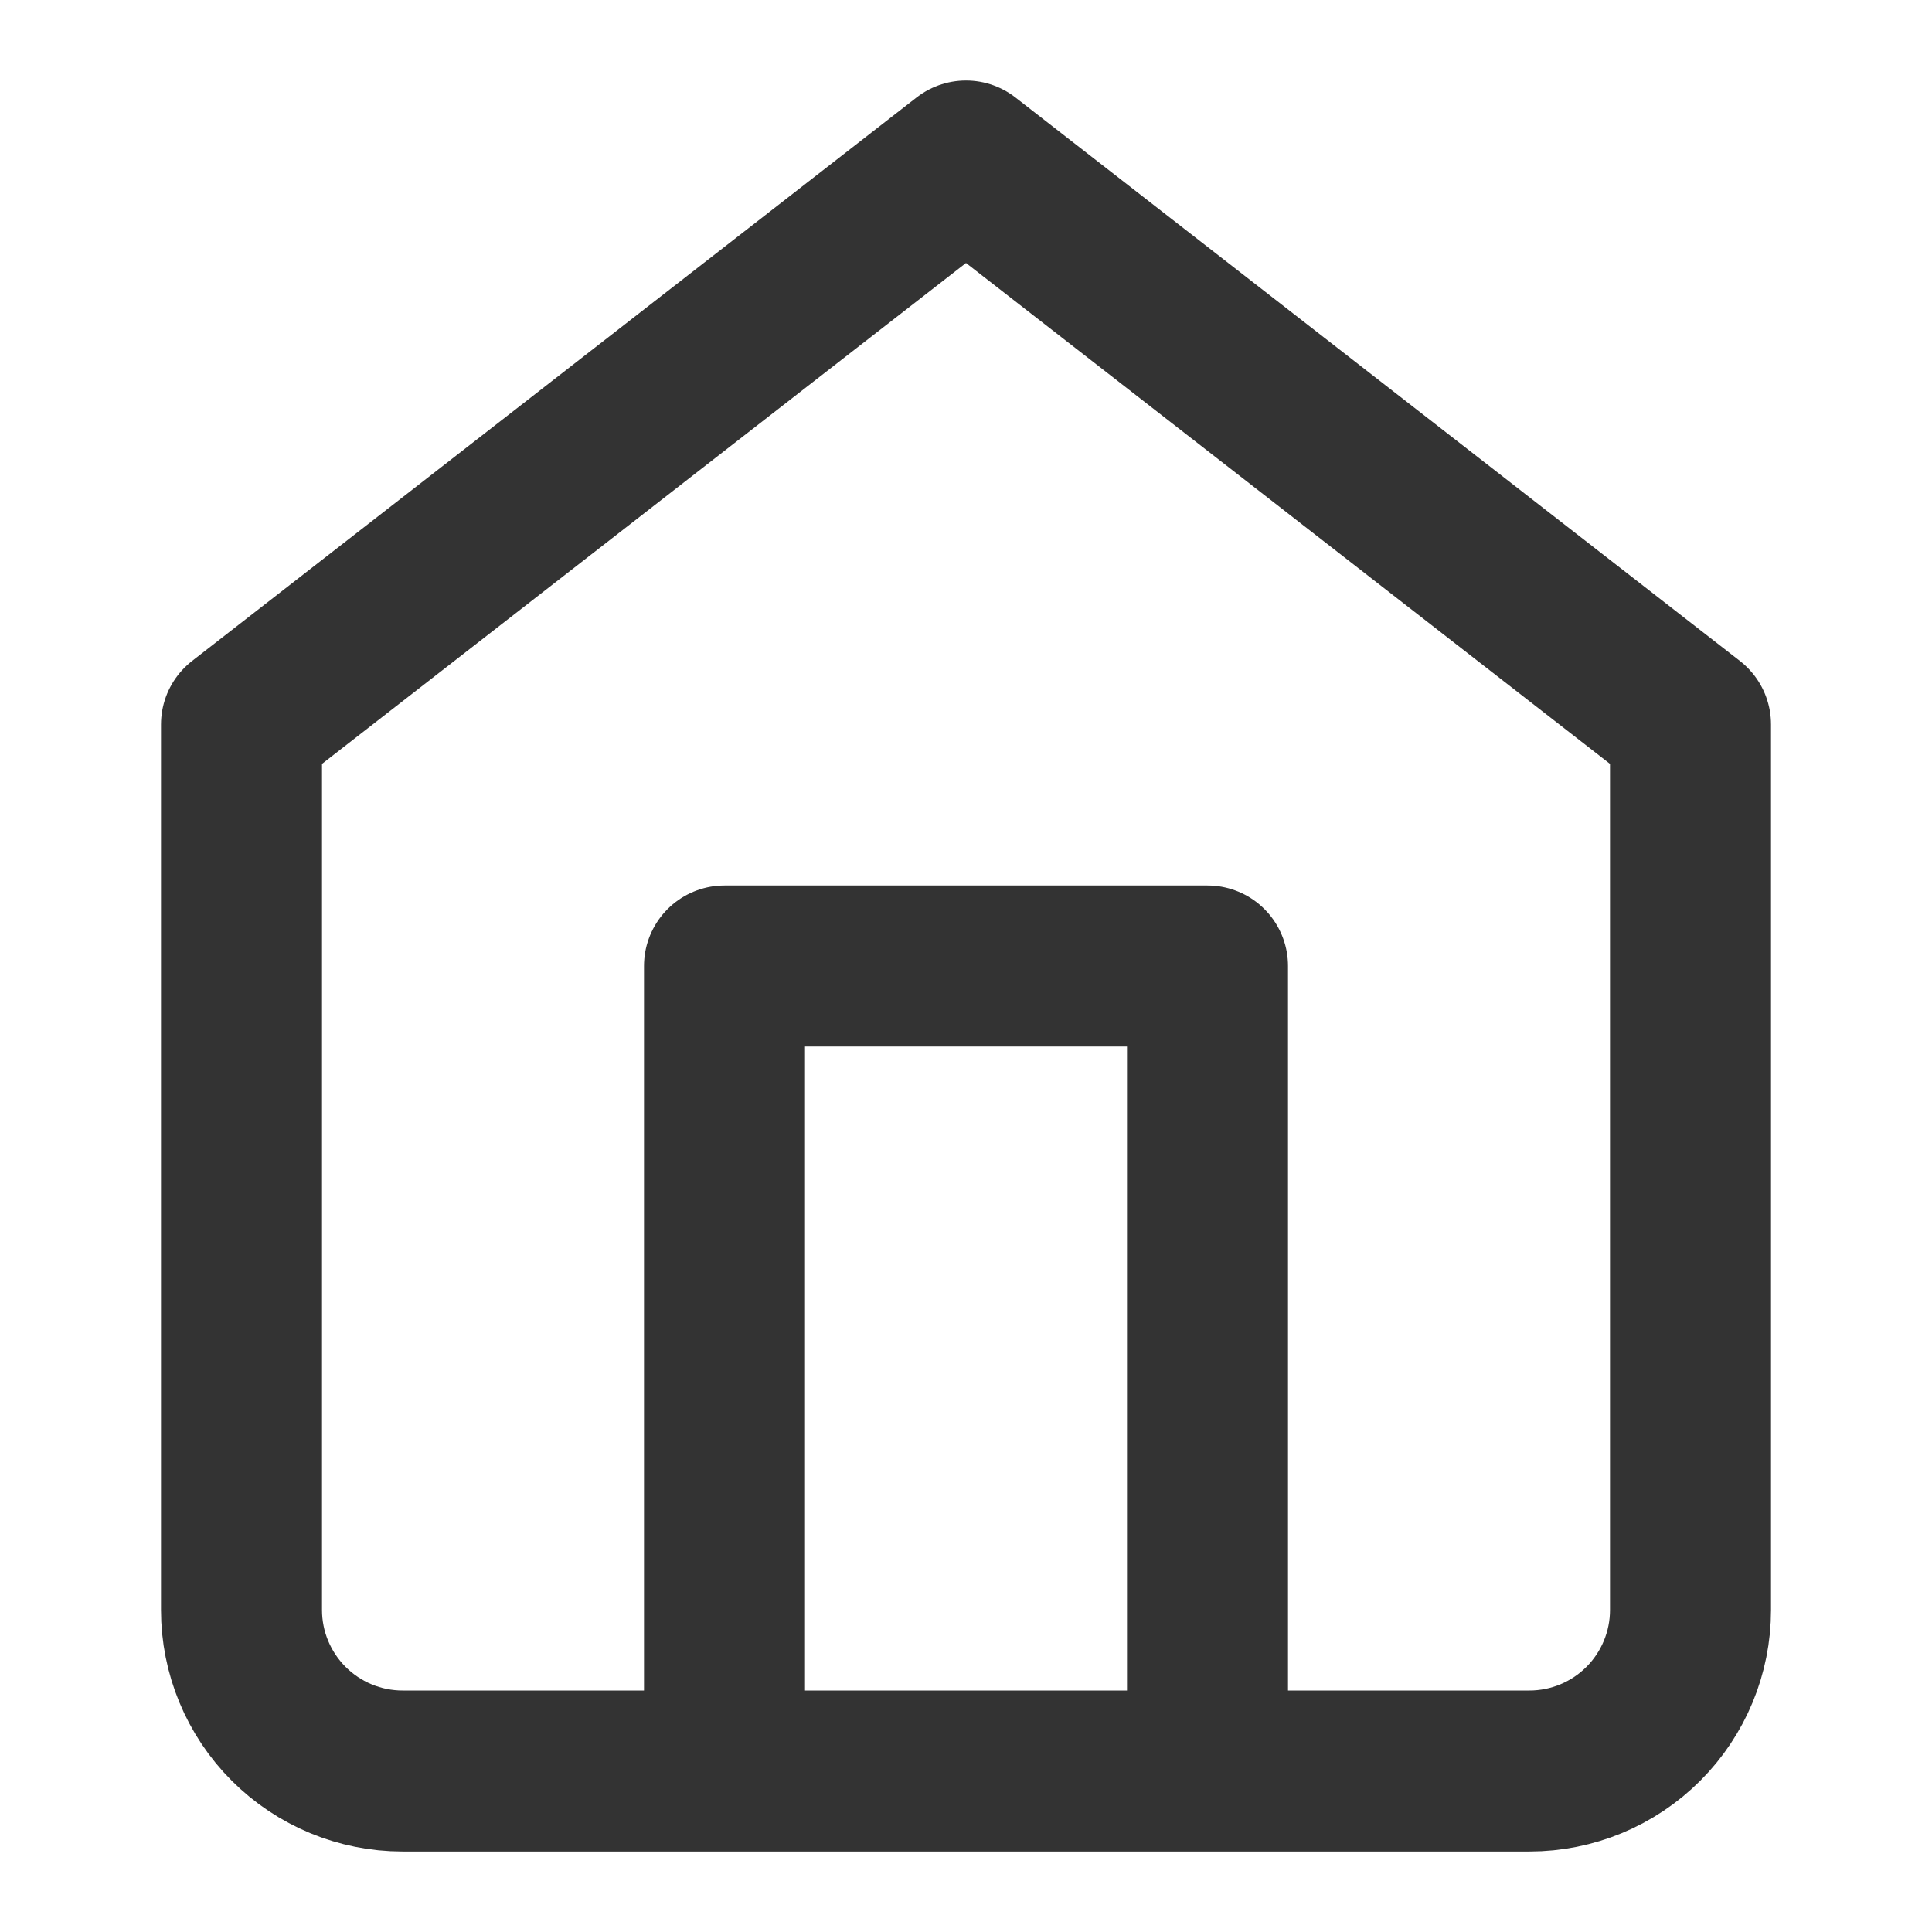
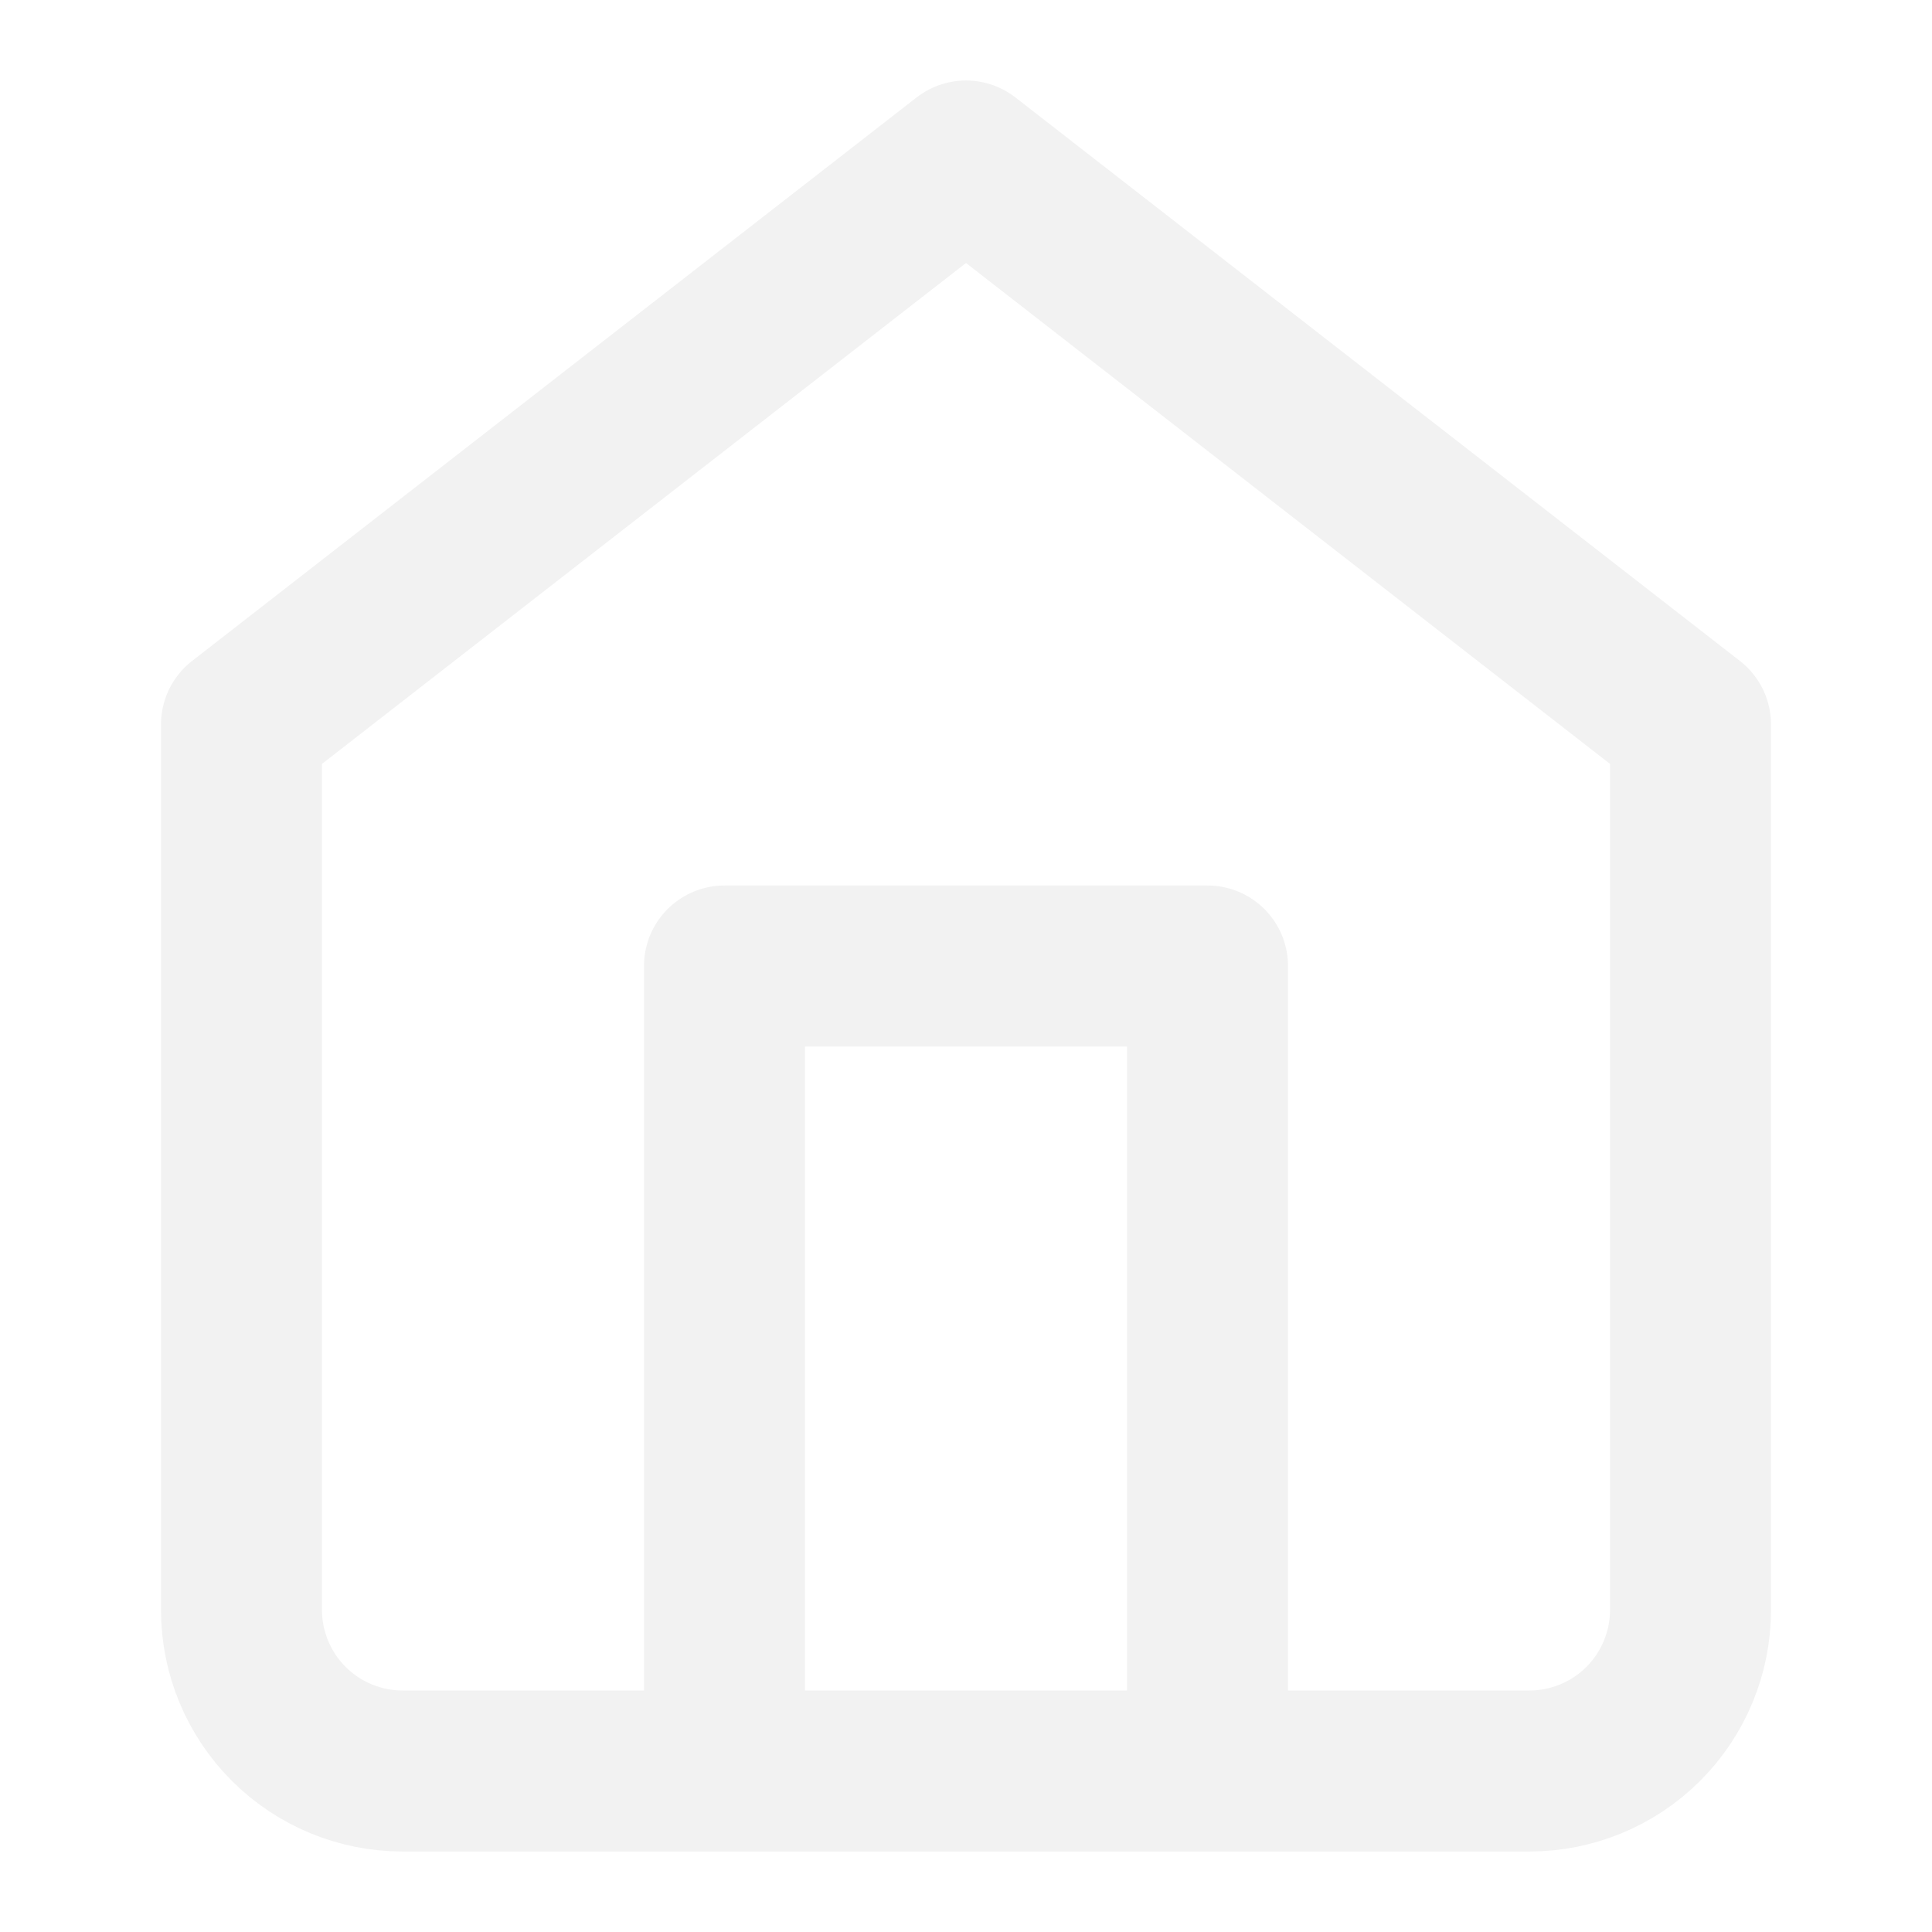
<svg xmlns="http://www.w3.org/2000/svg" width="24" height="24" viewBox="0 0 24 24" fill="none">
-   <path d="M3 9L12 2L21 9V20C21 20.53 20.789 21.039 20.414 21.414C20.039 21.789 19.53 22 19 22H5C4.47 22 3.961 21.789 3.586 21.414C3.211 21.039 3 20.53 3 20V9Z" stroke="#333333" stroke-width="2" stroke-linecap="round" stroke-linejoin="round" />
-   <path d="M9 21V12H15V21" stroke="#333333" stroke-width="2" stroke-linecap="round" stroke-linejoin="round" />
+   <path d="M3 9L12 2L21 9V20C21 20.53 20.789 21.039 20.414 21.414C20.039 21.789 19.53 22 19 22H5C4.47 22 3.961 21.789 3.586 21.414C3.211 21.039 3 20.53 3 20V9Z" stroke="#f2f2f2" stroke-width="2" stroke-linecap="round" stroke-linejoin="round" />
+   <path d="M9 21V12H15V21" stroke="#f2f2f2" stroke-width="2" stroke-linecap="round" stroke-linejoin="round" />
</svg>
